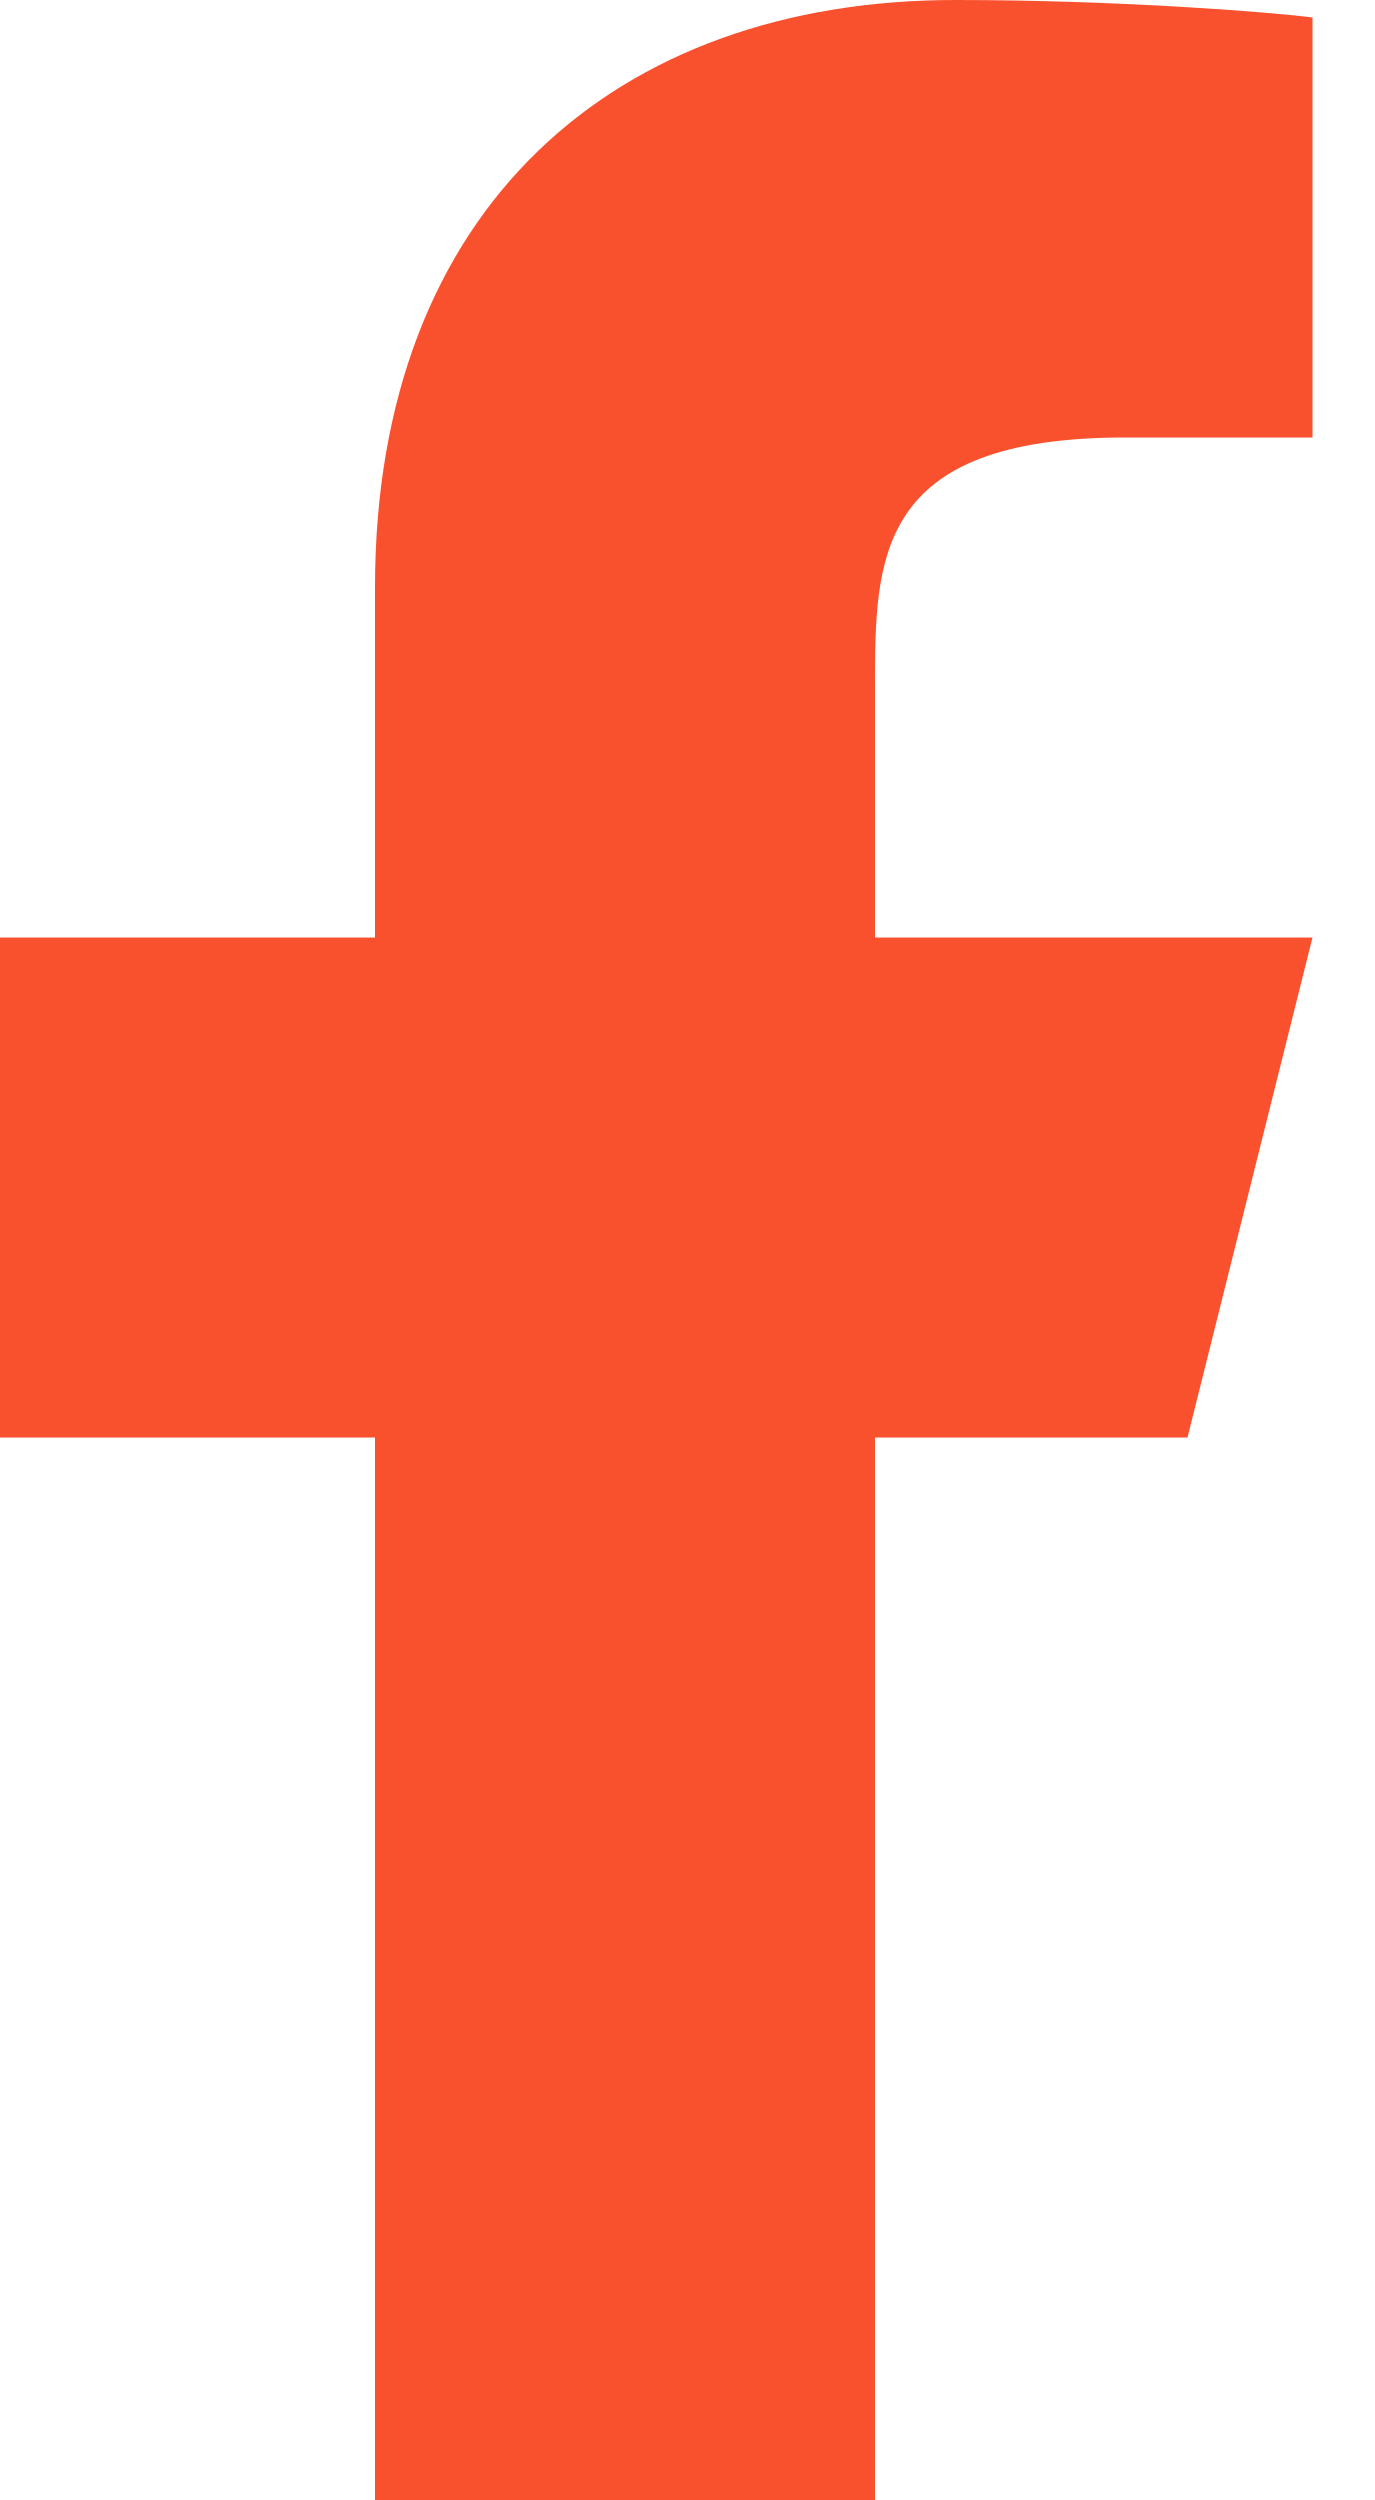
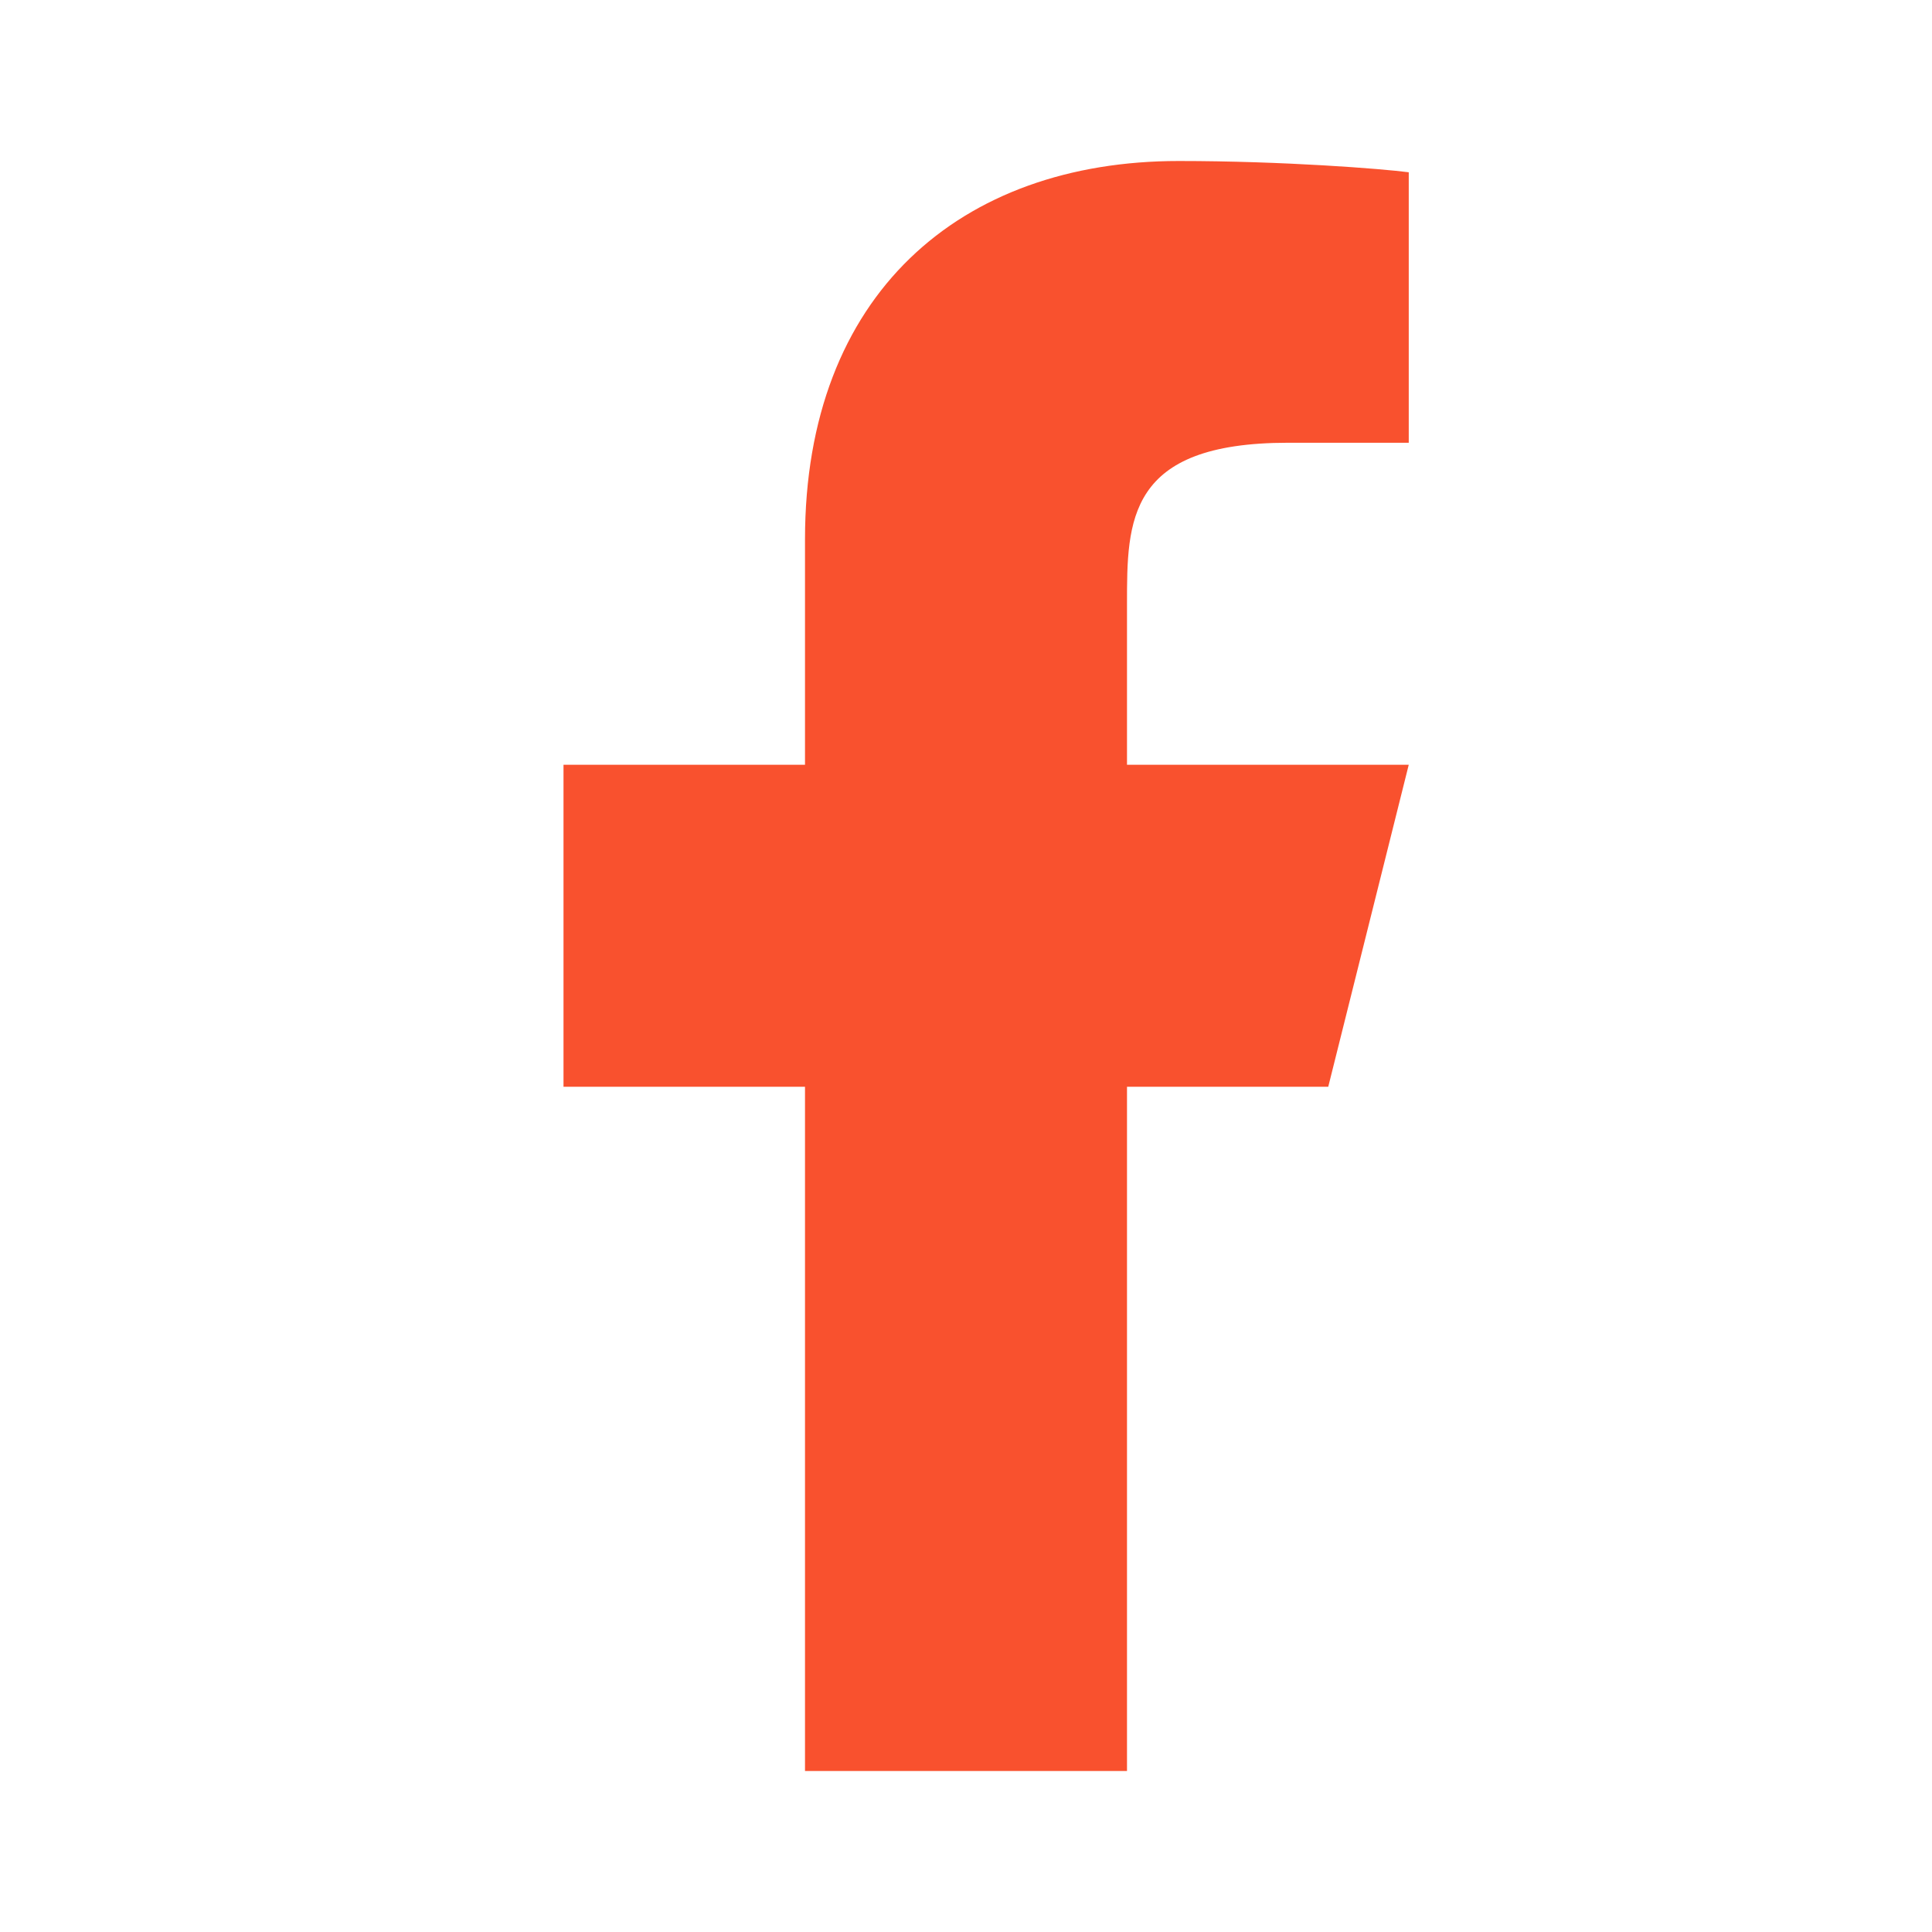
- <svg xmlns="http://www.w3.org/2000/svg" width="11" height="20" viewBox="0 0 11 20" fill="none">
-   <path d="M7 11.5H9.5L10.5 7.5H7V5.5C7 4.47 7 3.5 9 3.5H10.5V0.14C10.174 0.097 8.943 0 7.643 0C4.928 0 3 1.657 3 4.7V7.5H0V11.5H3V20H7V11.5Z" fill="#F9512E" />
+ <svg xmlns="http://www.w3.org/2000/svg" width="24" height="24" viewBox="0 0 24 24" fill="none">
+   <path d="M14 13.5H16.5L17.5 9.5H14V7.5C14 6.47 14 5.5 16 5.5H17.5V2.14C17.174 2.097 15.943 2 14.643 2C11.928 2 10 3.657 10 6.7V9.5H7V13.5H10V22H14V13.5Z" fill="#F9512E" />
</svg>
